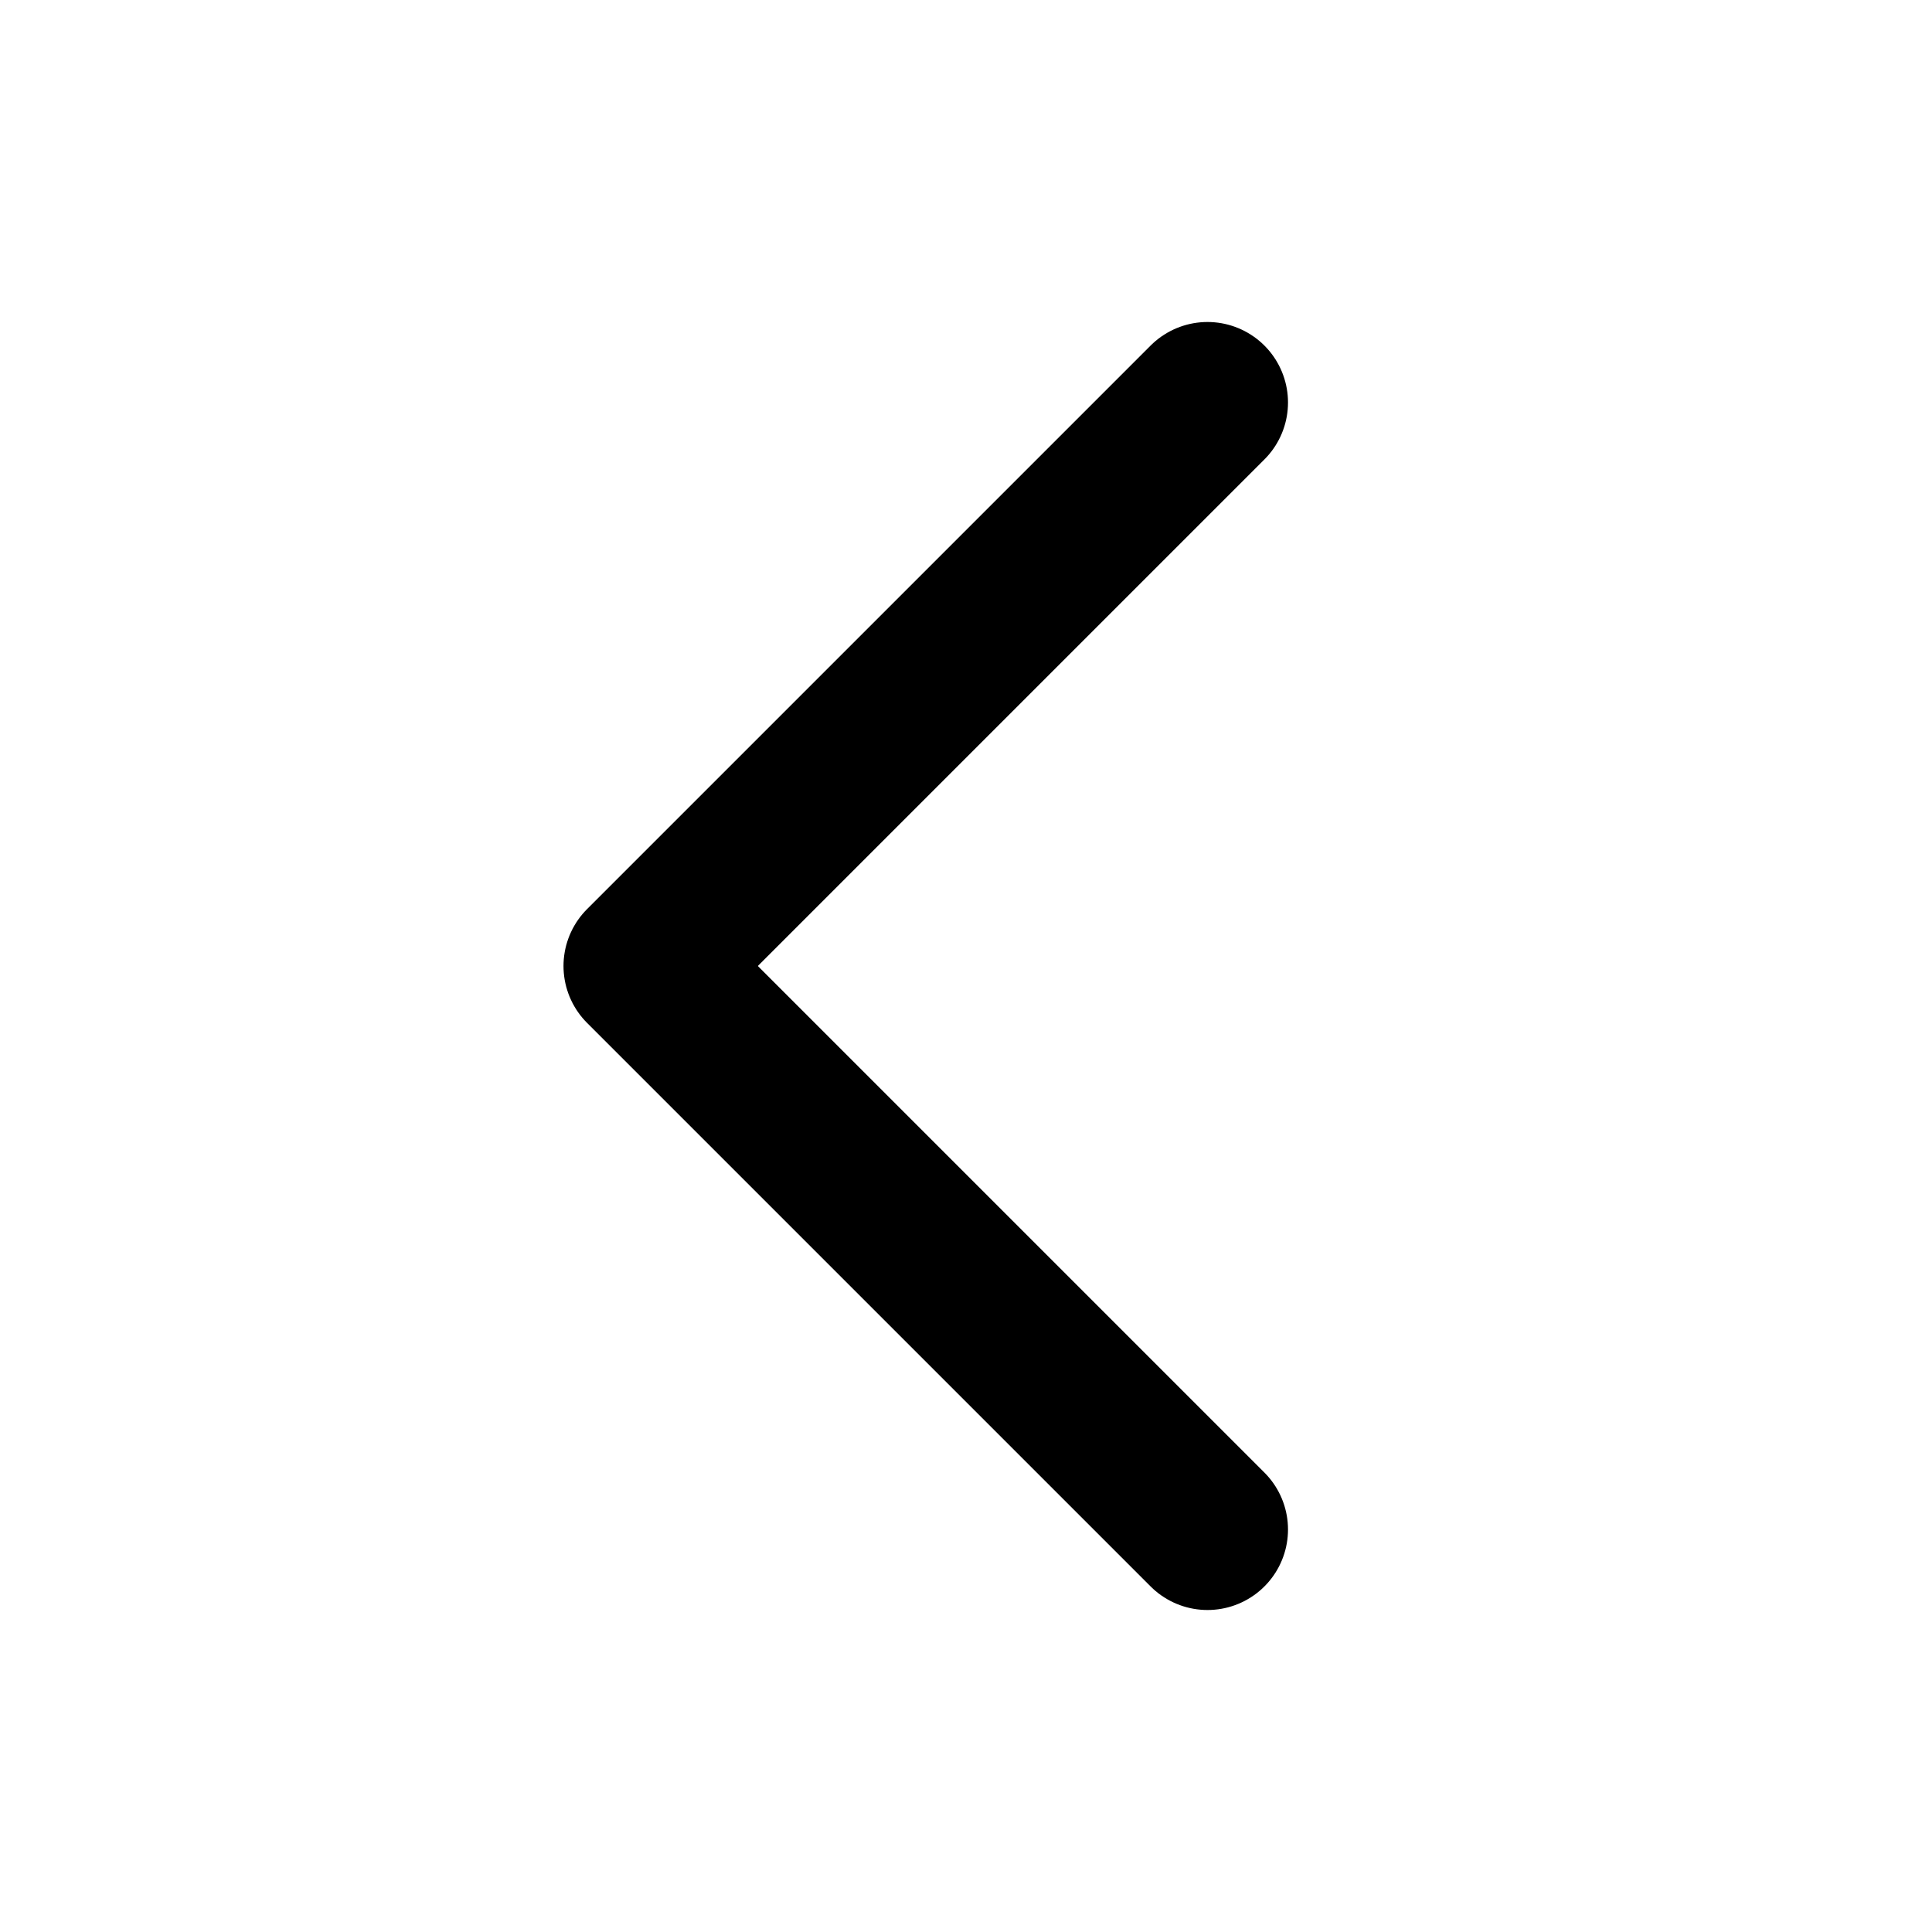
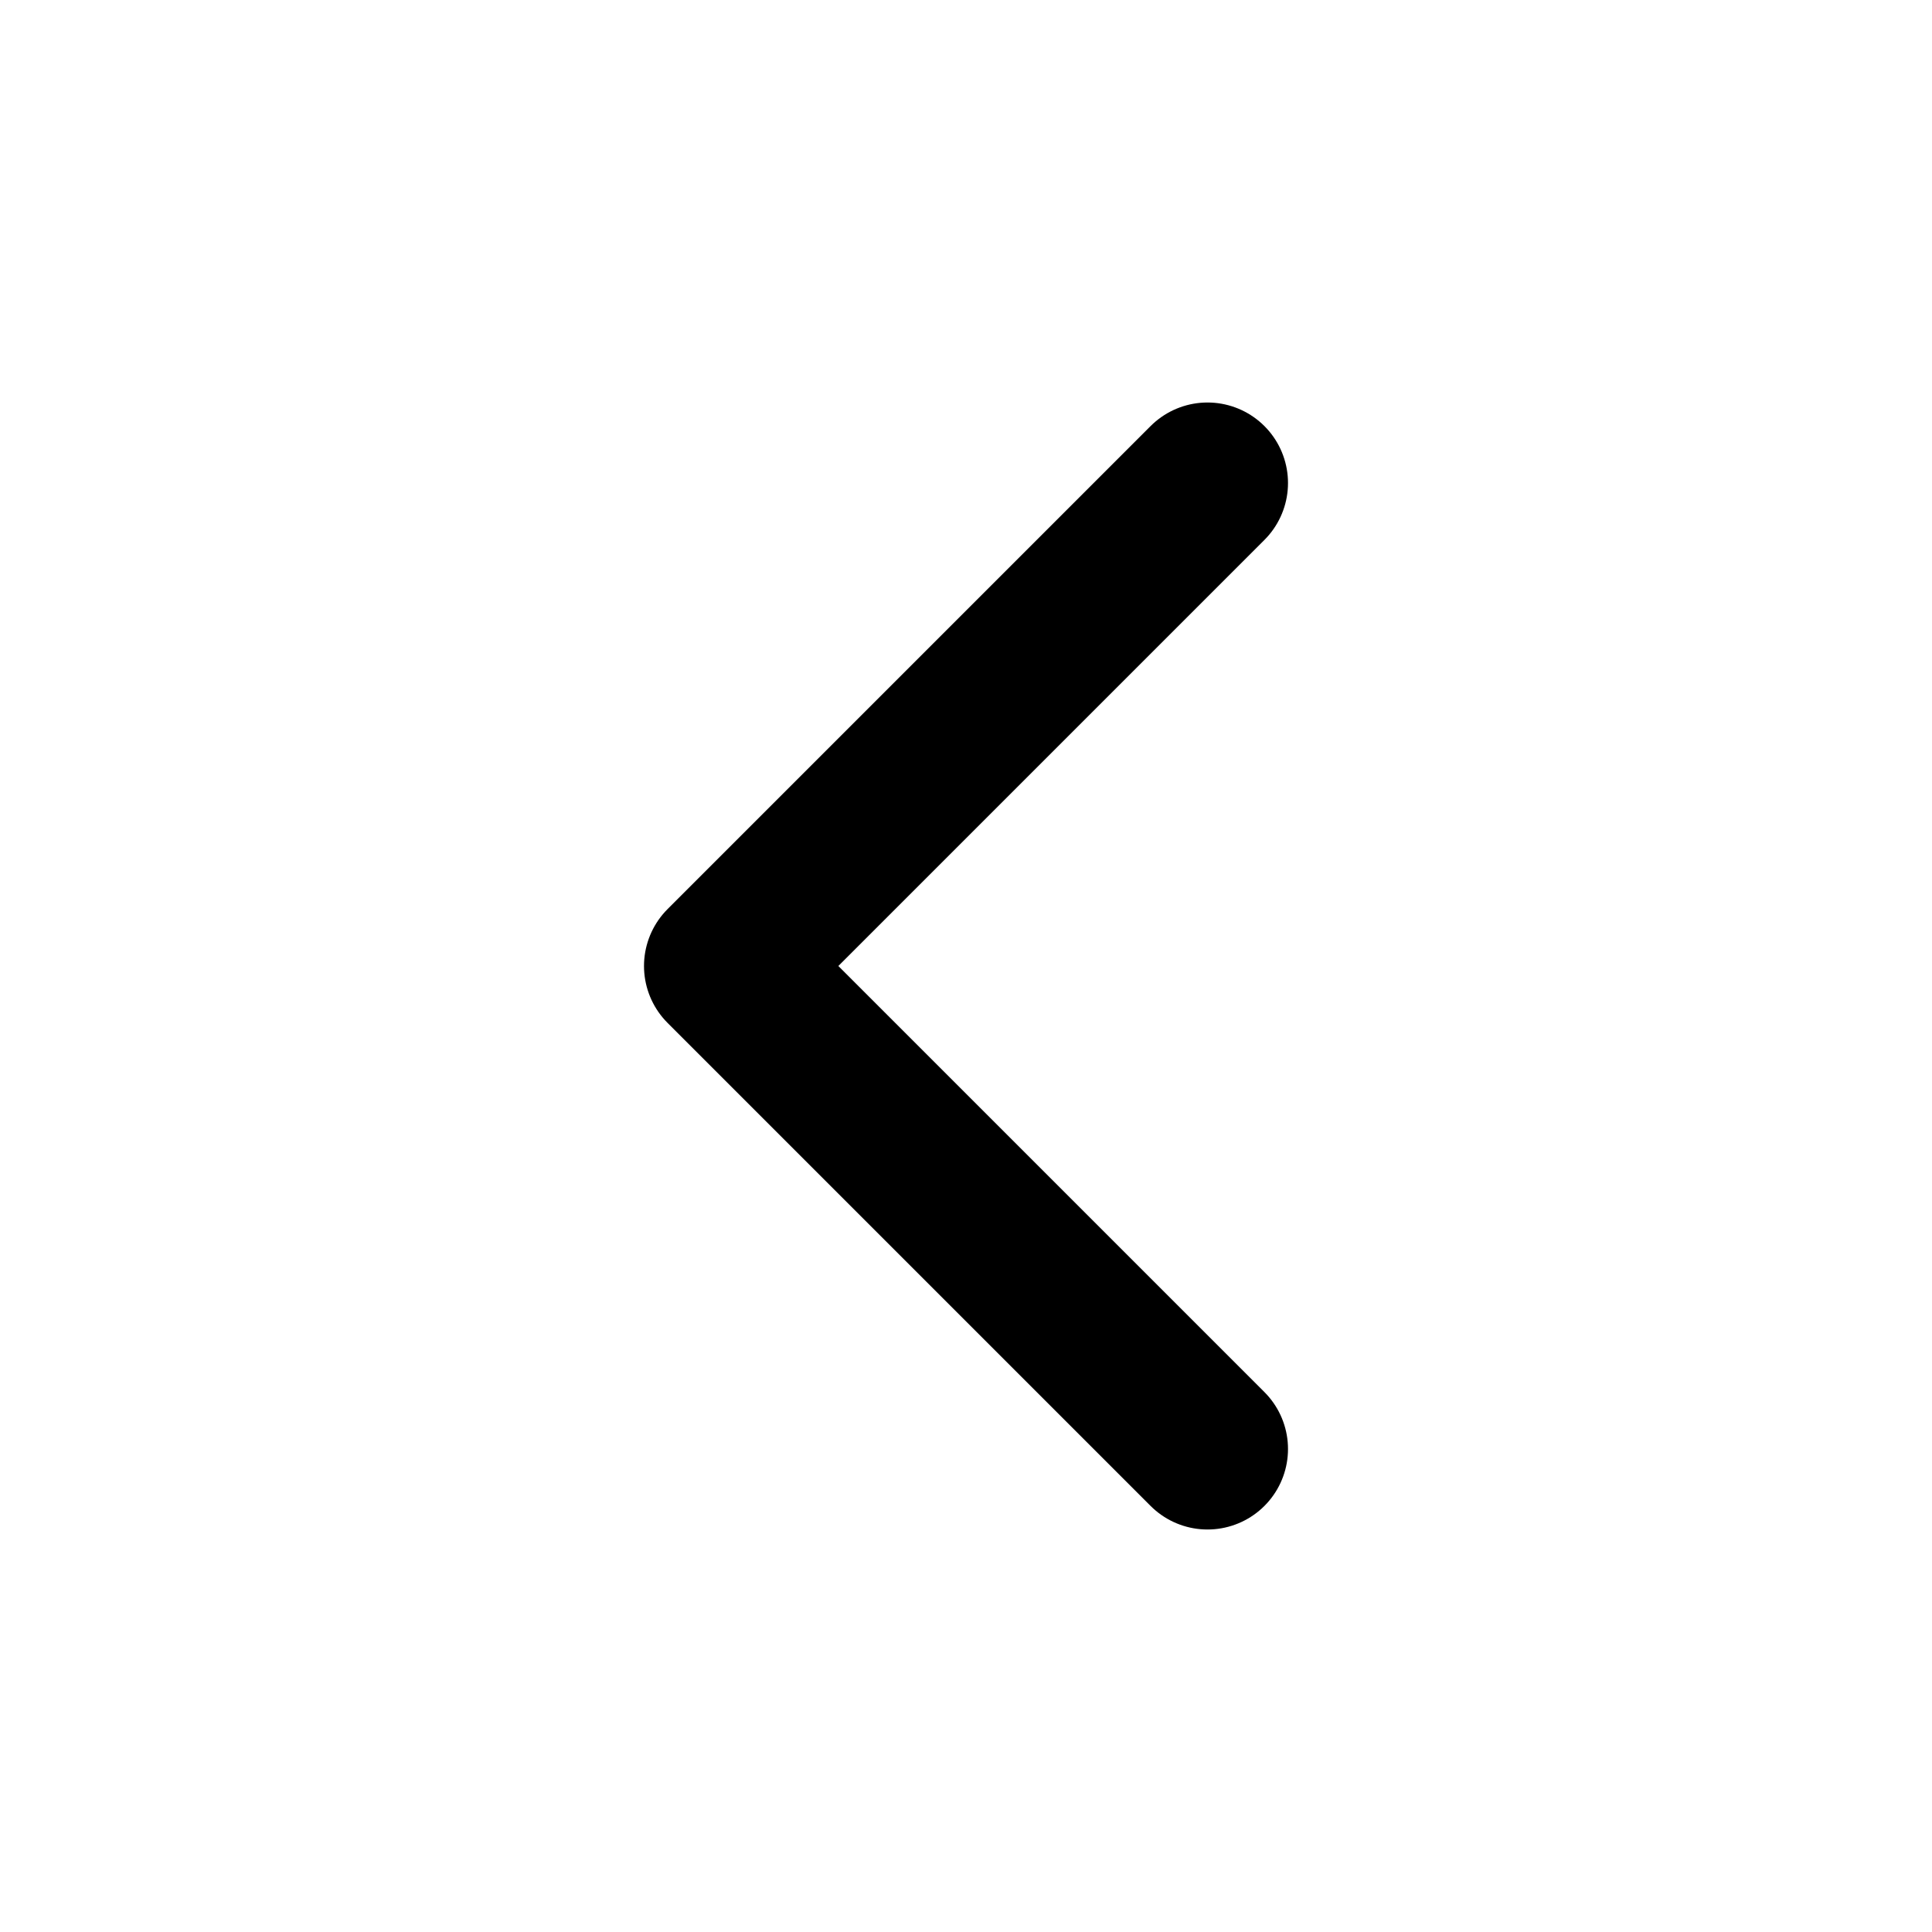
- <svg xmlns="http://www.w3.org/2000/svg" width="18" height="18" viewBox="0 0 24 24" fill="none" stroke="#000" stroke-width="2" stroke-linecap="round" stroke-linejoin="round">
-   <path d="M15 5l-7 7 7 7" />
+ <svg xmlns="http://www.w3.org/2000/svg" width="24" height="24" viewBox="0 0 24 24" fill="none" stroke="#000" stroke-width="2" stroke-linecap="round" stroke-linejoin="round">
+   <path d="m15 18-6-6 6-6" />
</svg>
